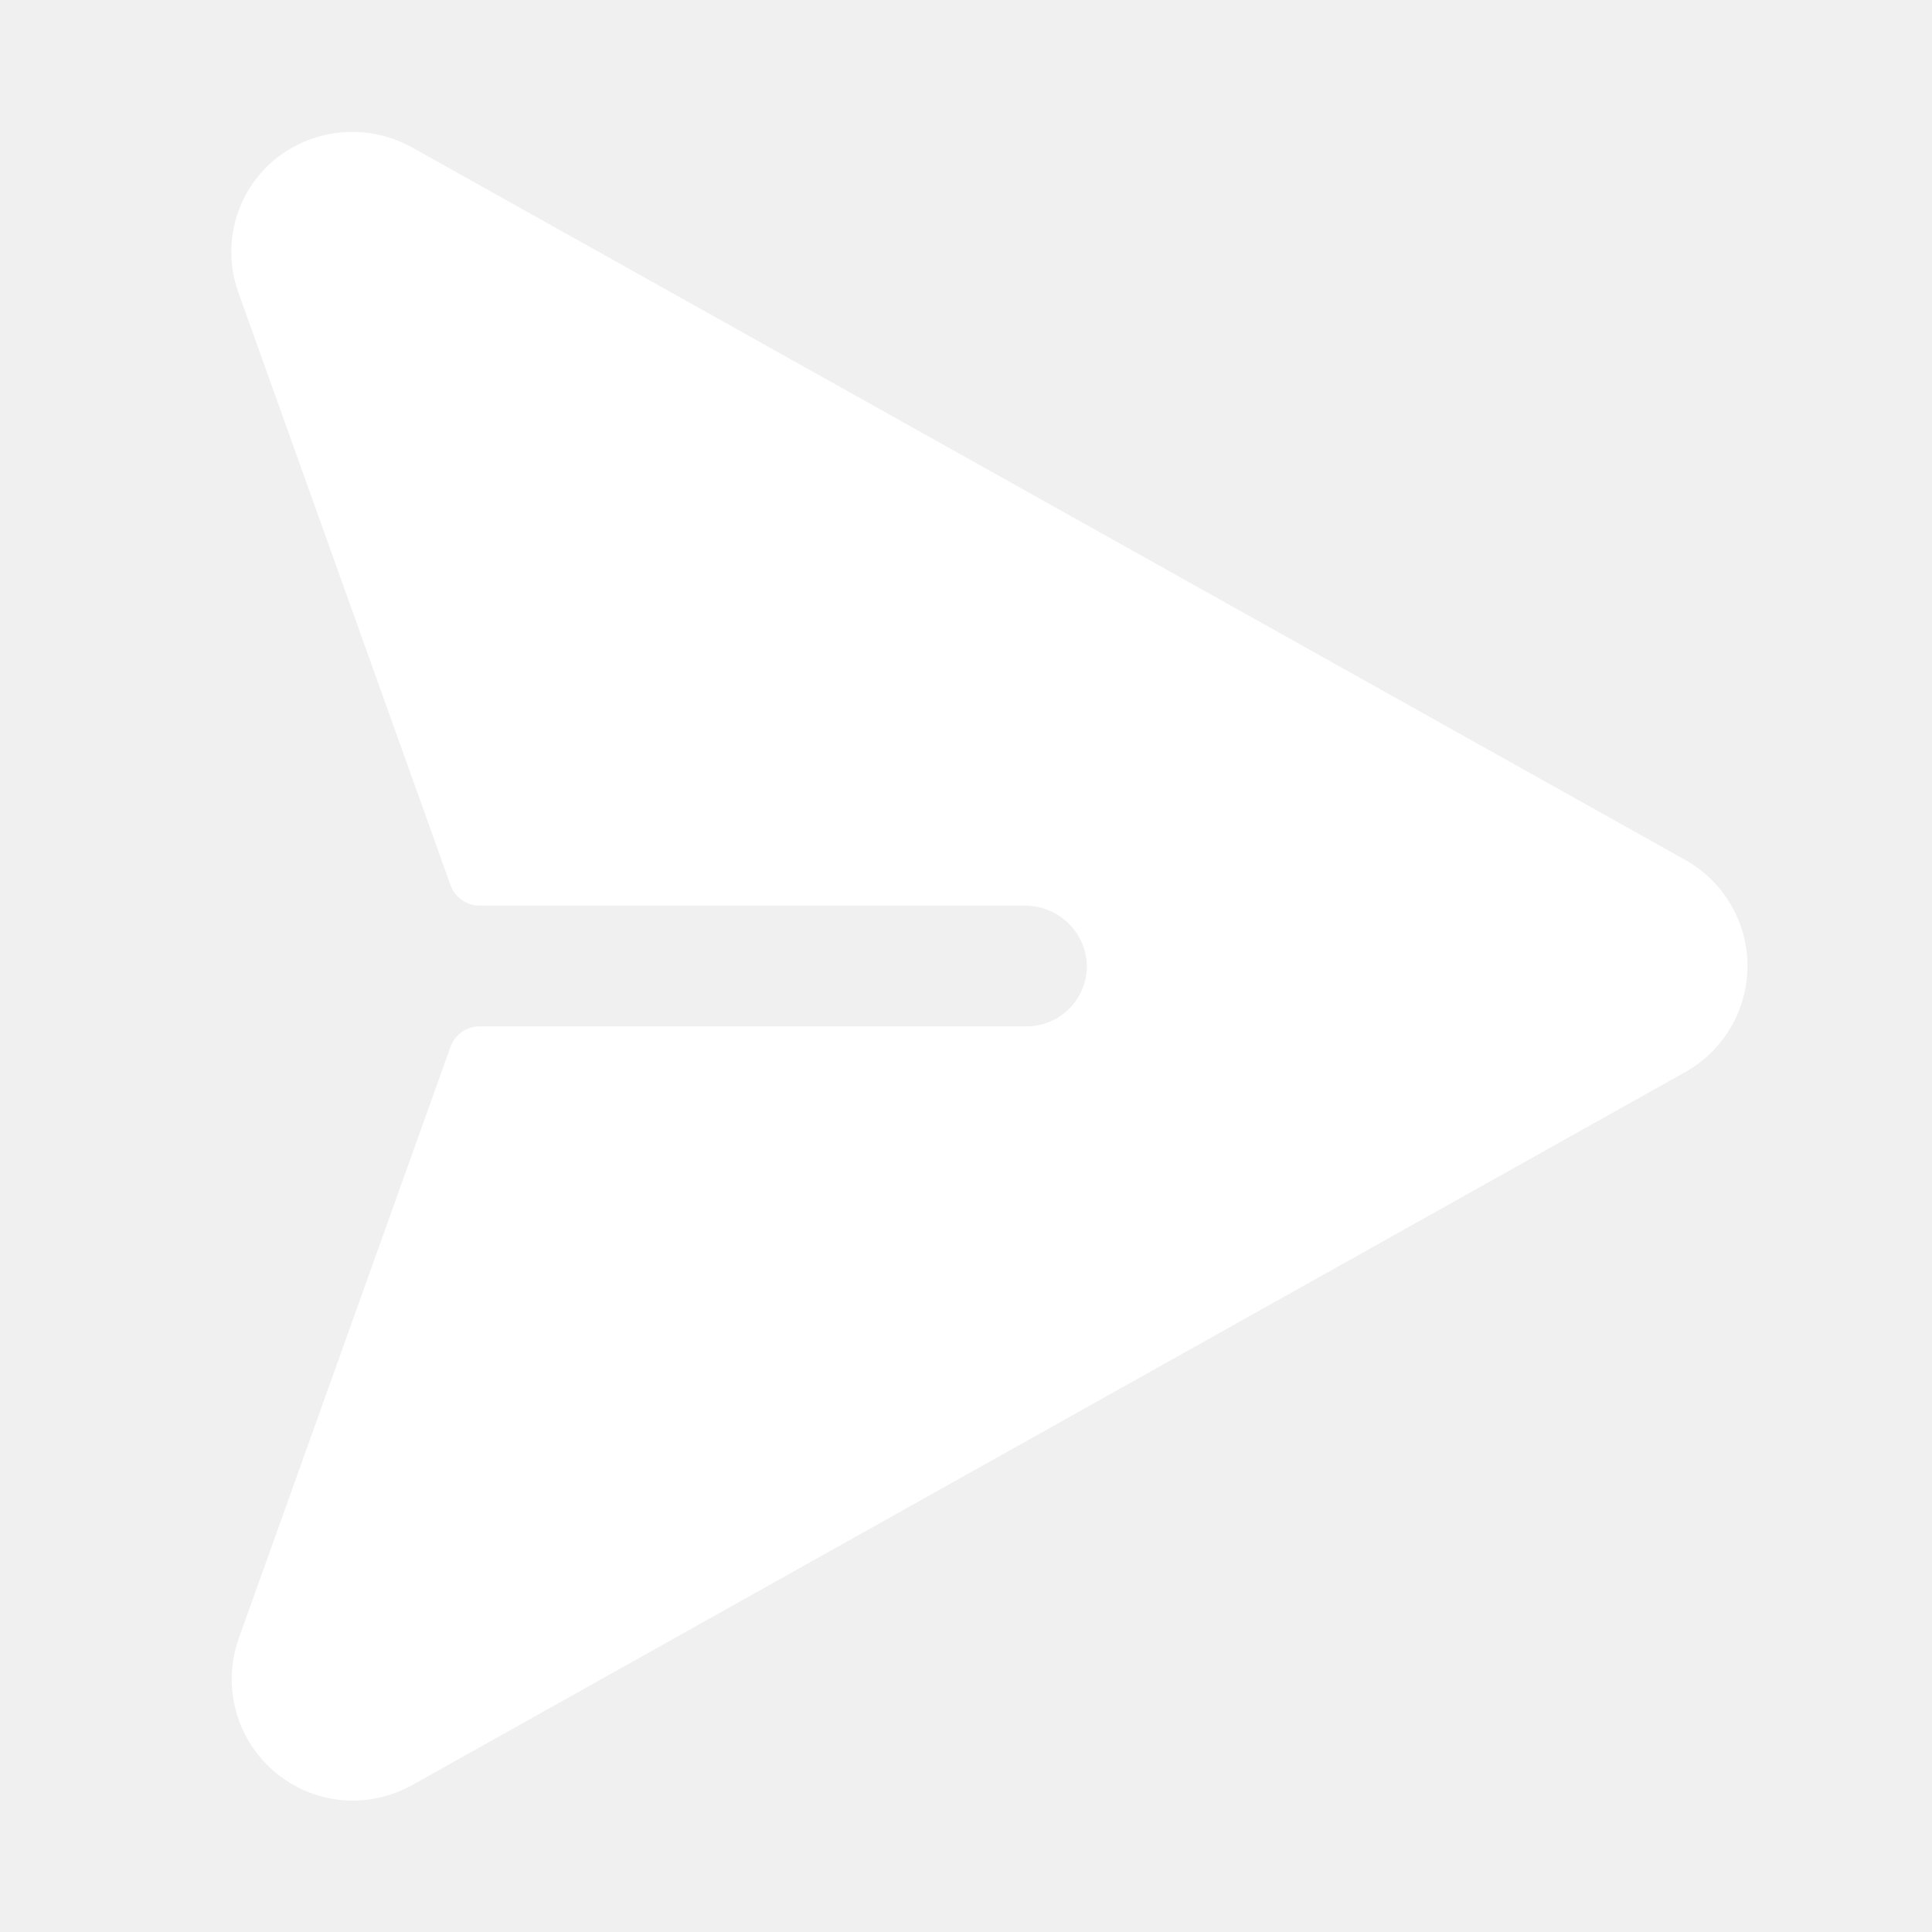
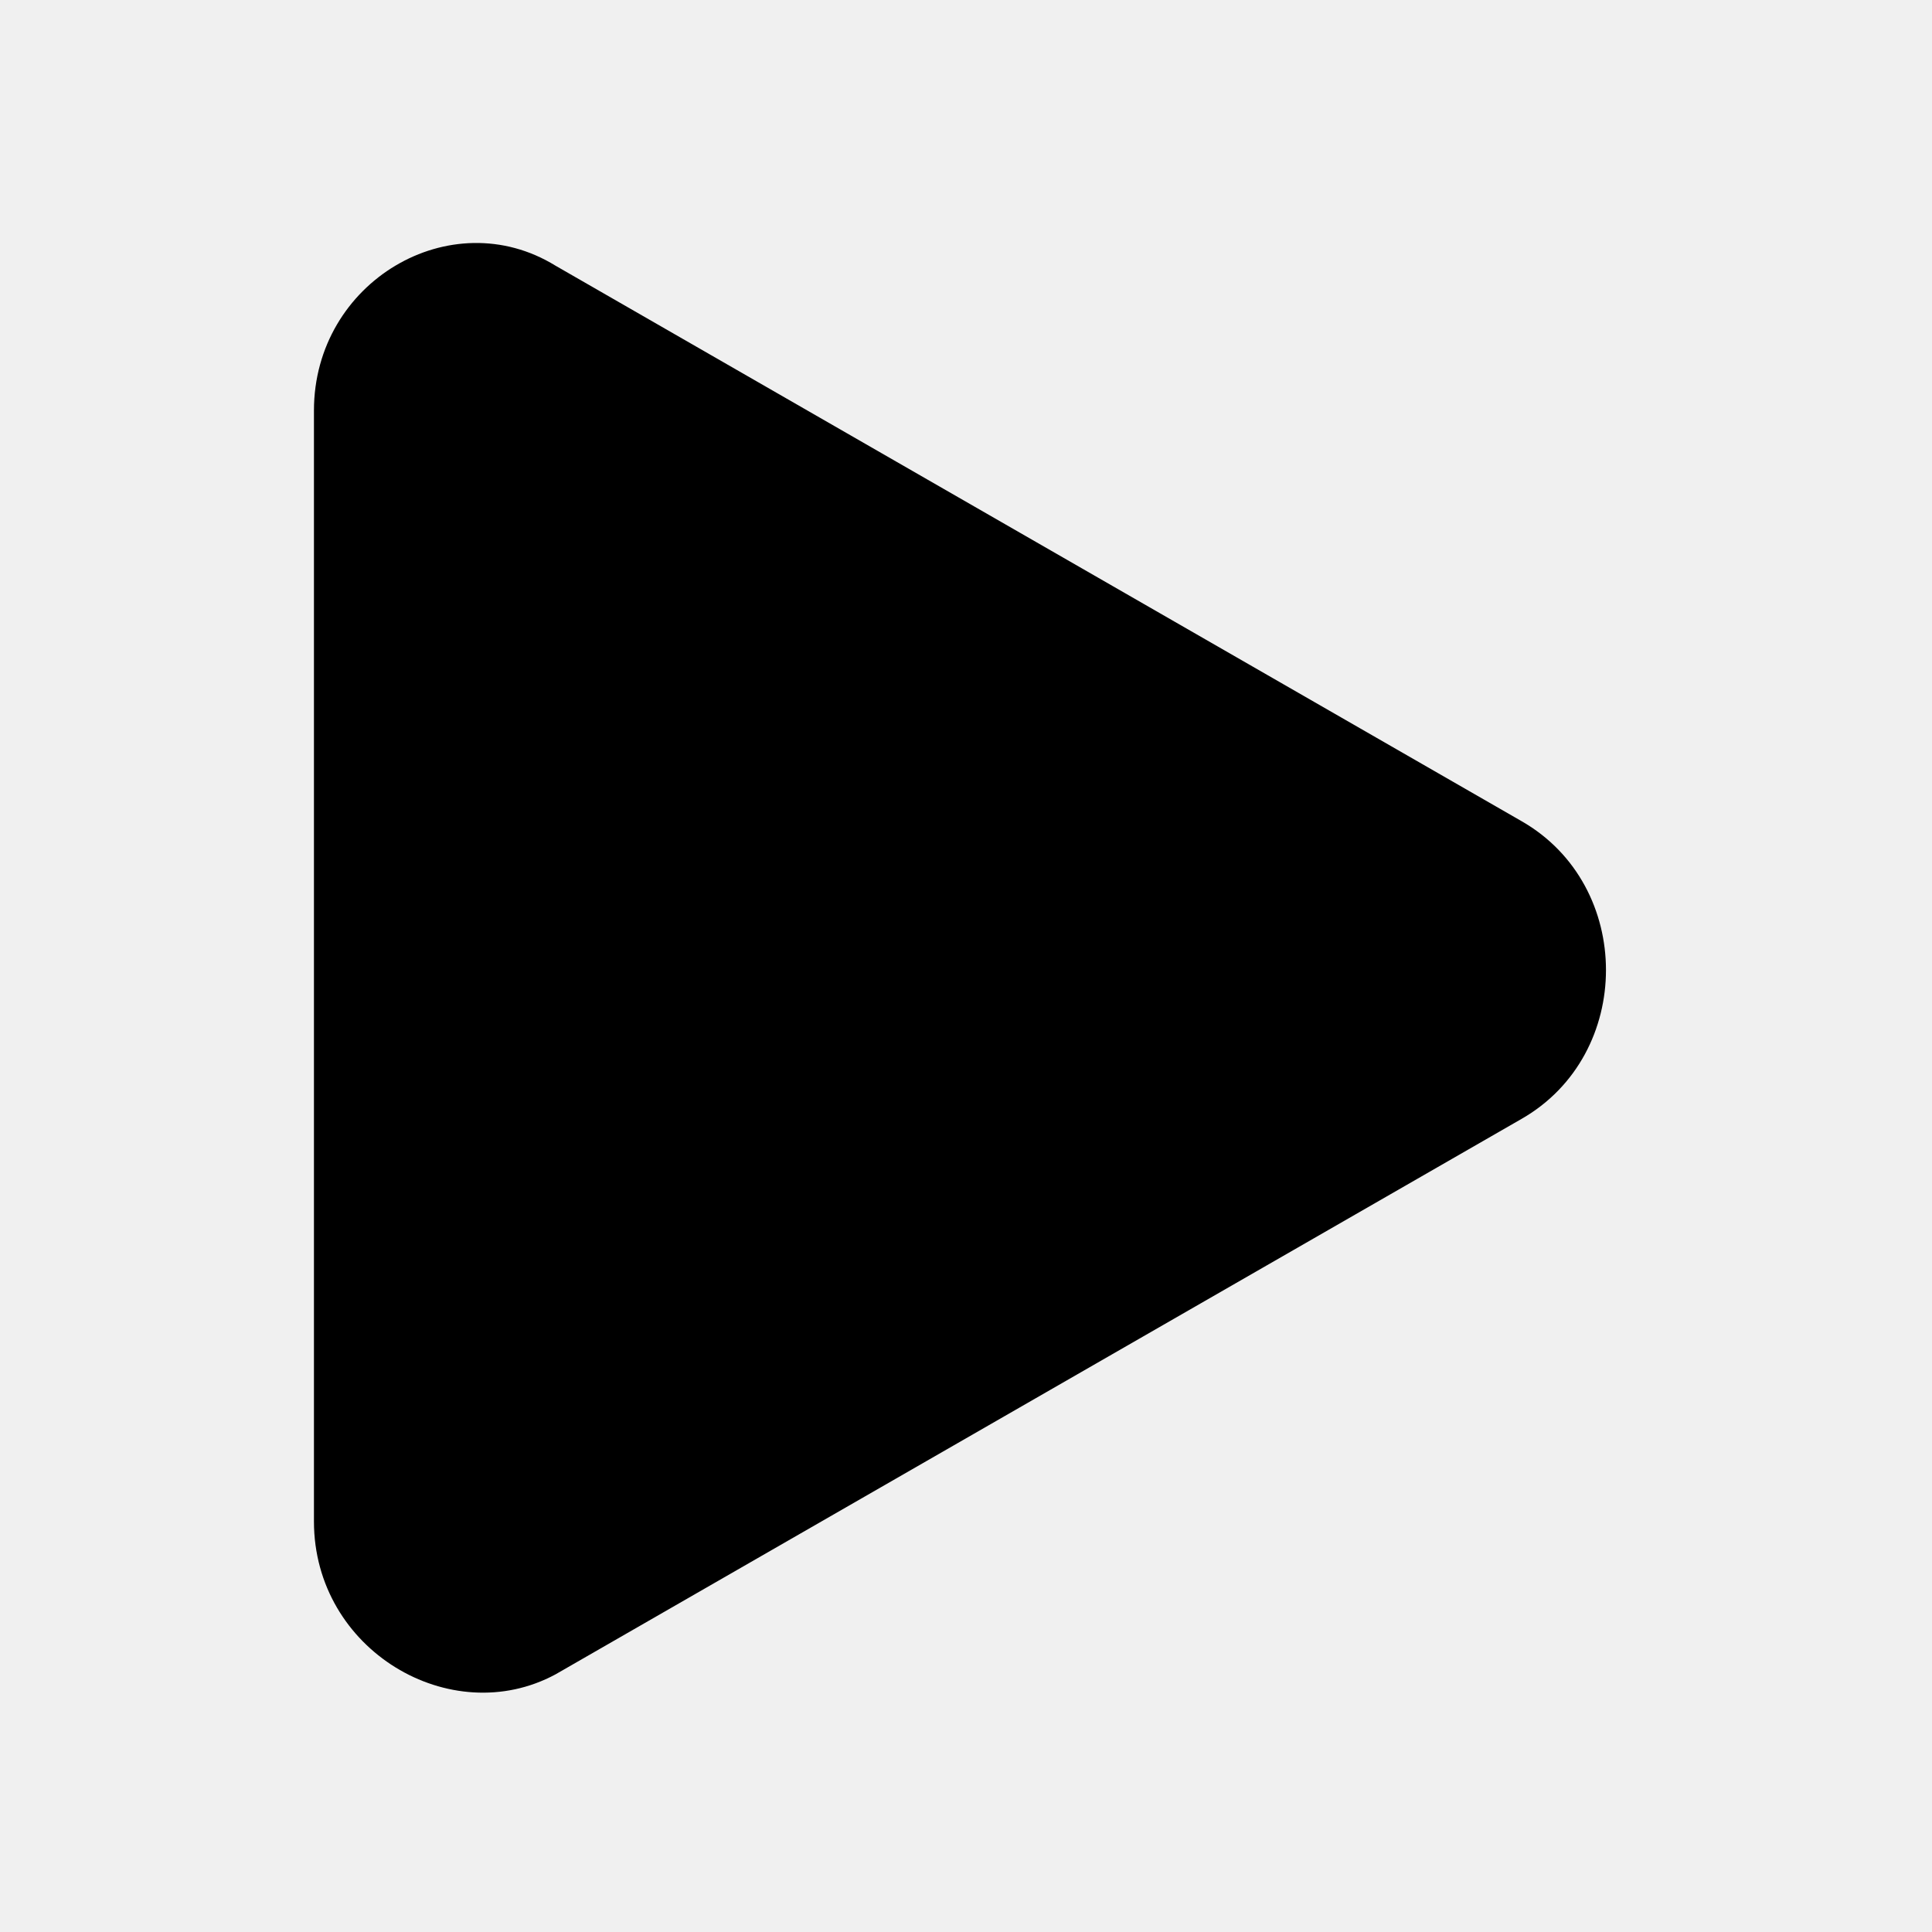
- <svg xmlns="http://www.w3.org/2000/svg" viewBox="0 0 256 256">
-   <path fill="none" d="M0 0h256v256H0z">
-   </path>
-   <path d="M223.4 114 54.9 19.7a16.3 16.3 0 0 0-18.2 1.2 15.9 15.9 0 0 0-5.1 17.9l28.1 78.5a4.1 4.1 0 0 0 3.8 2.7h72.2a8.2 8.2 0 0 1 8.3 7.5 8 8 0 0 1-8 8.5H63.5a4.1 4.1 0 0 0-3.8 2.7l-28.1 78.5a16.1 16.1 0 0 0 15.1 21.4 16.5 16.5 0 0 0 7.8-2L223.4 142a16.1 16.1 0 0 0 0-28Z" fill="#ffffff" class="fill-000000">
-   </path>
+ <svg xmlns="http://www.w3.org/2000/svg" style="enable-background:new 0 0 24 24;" version="1.1" viewBox="0 0 24 24" xml:space="preserve">
+   <g id="info" />
+   <g id="icons">
+     <path d="M3.9,18.9V5.1c0-1.6,1.7-2.6,3-1.8l12,6.9c1.4,0.8,1.4,2.9,0,3.7l-12,6.9C5.6,21.5,3.9,20.5,3.9,18.9z" id="play" />
+   </g>
</svg>
